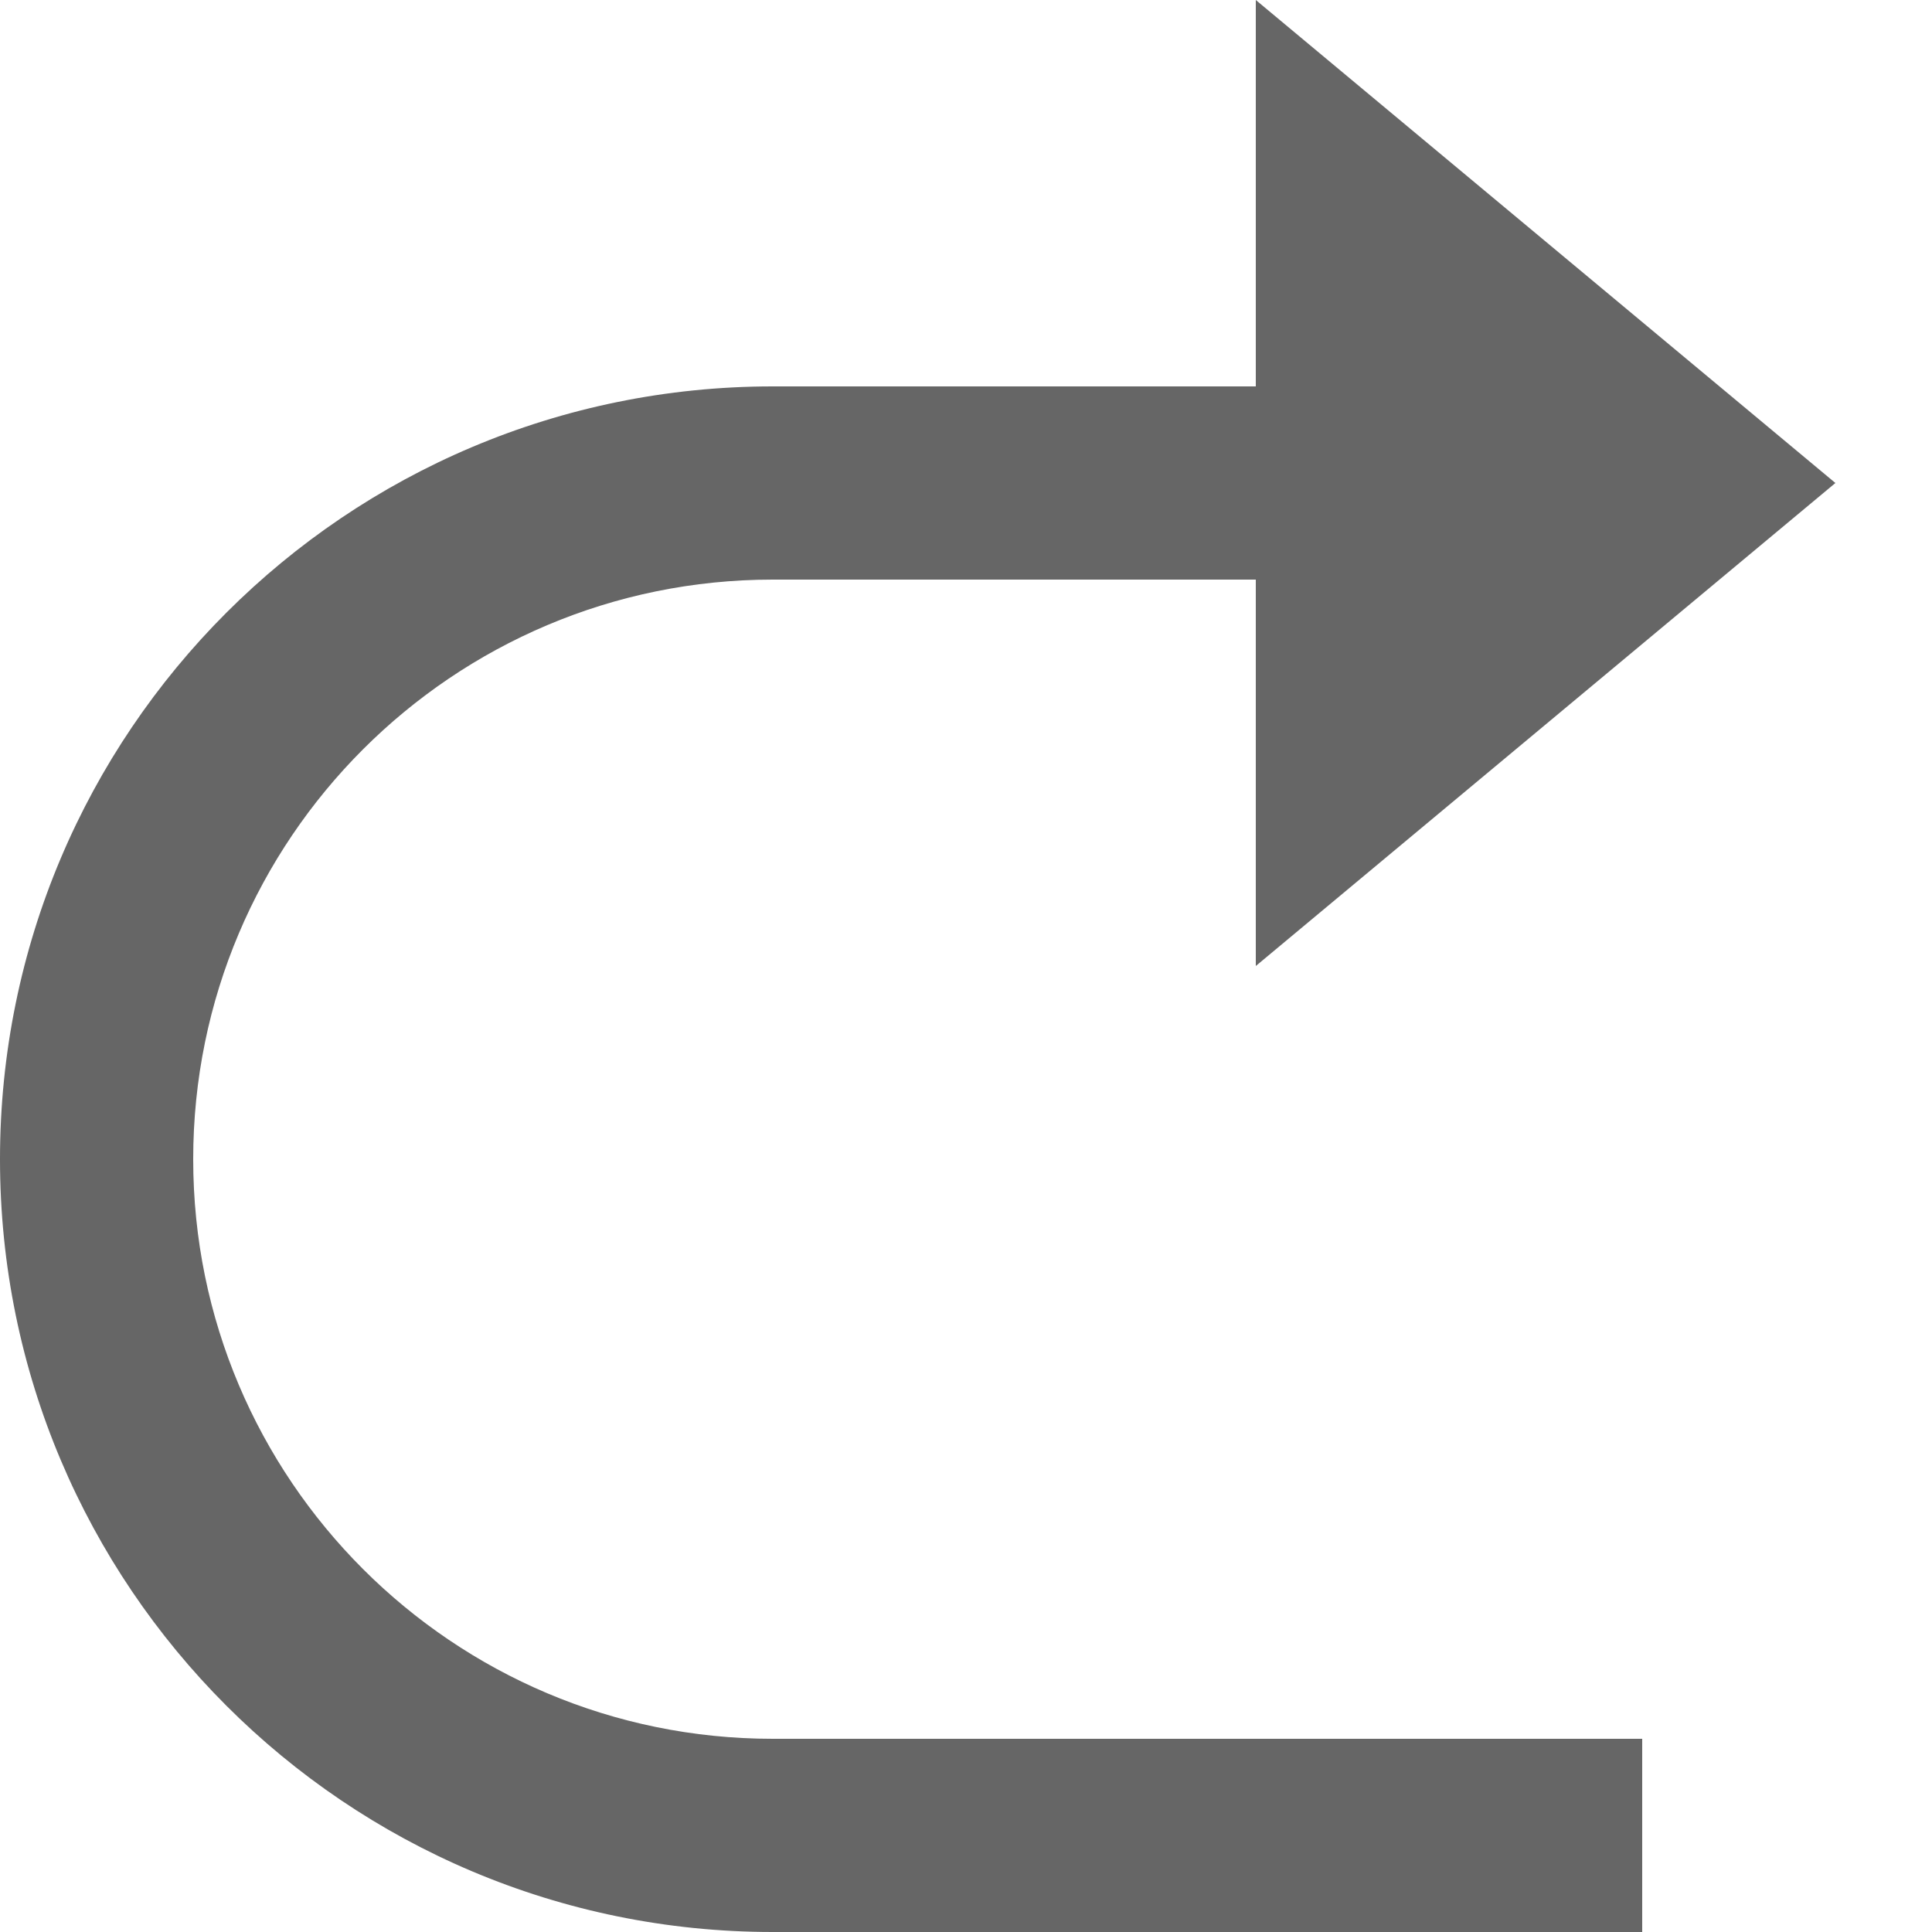
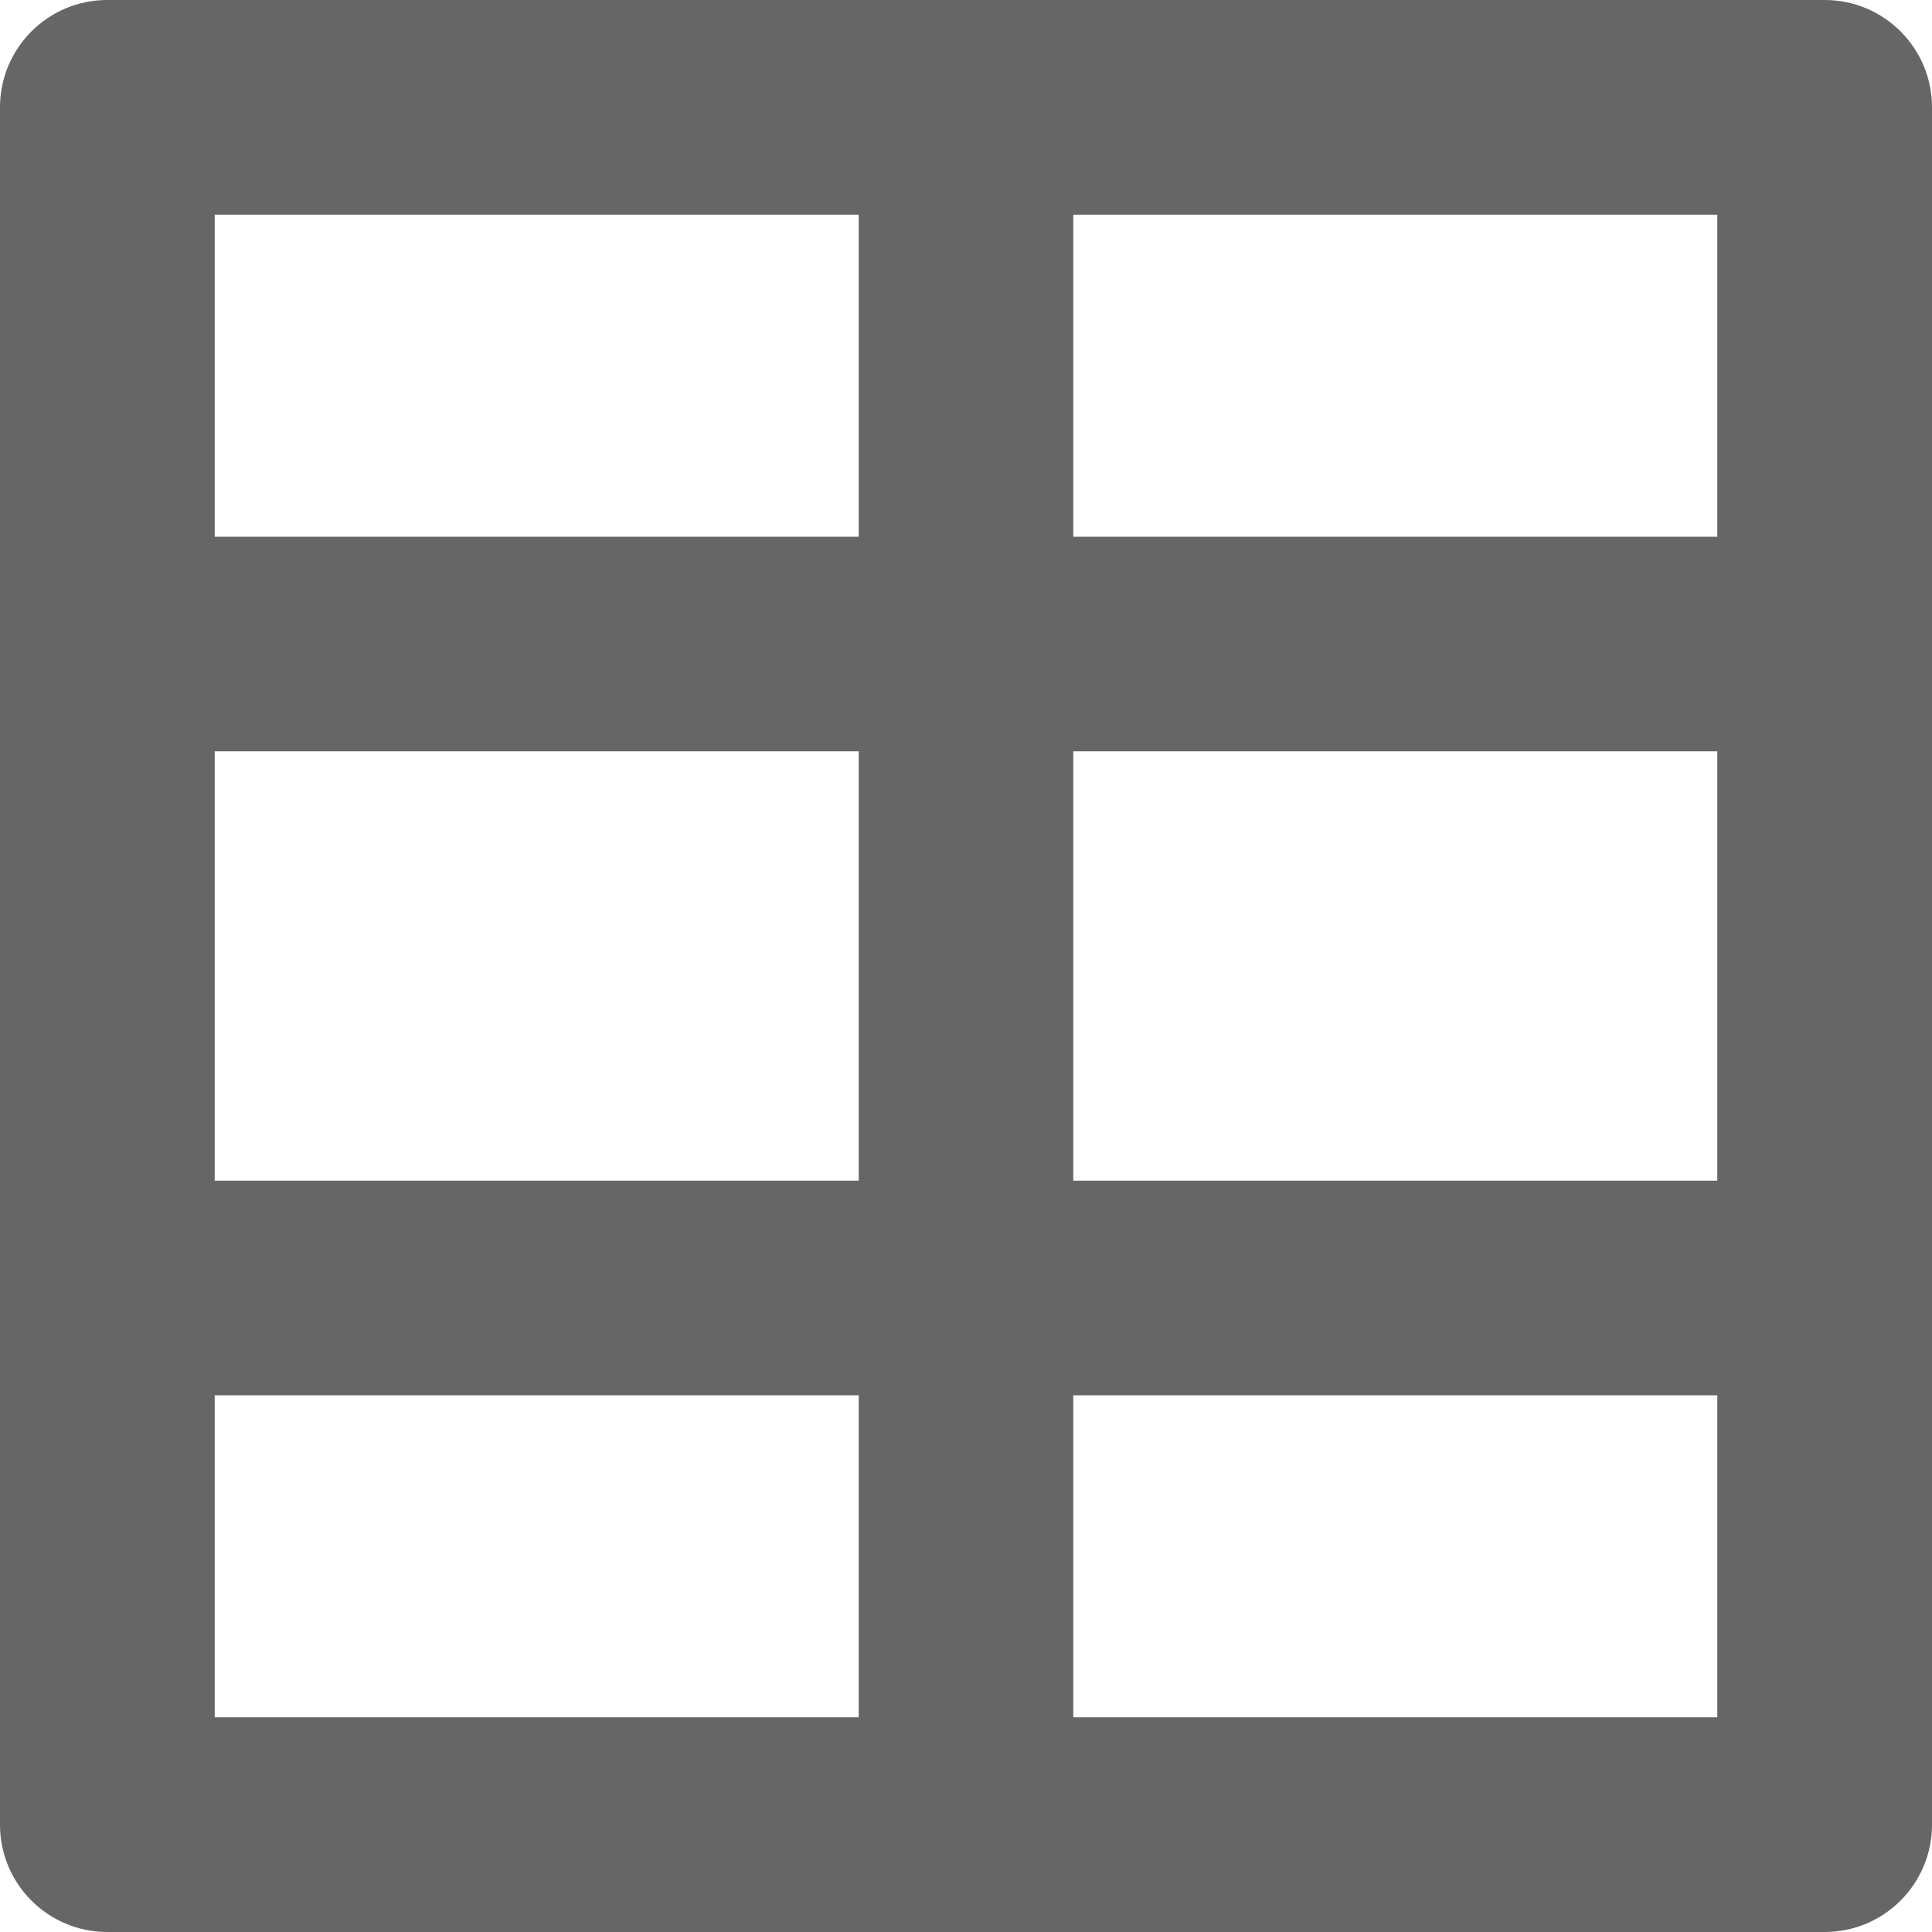
<svg xmlns="http://www.w3.org/2000/svg" version="1.1" width="15px" height="15px">
-   <g transform="matrix(1 0 0 1 -812 -1772 )">
-     <path d="M 9.75 7.5  L 9.75 4.5  L 6 4.5  C 3.515 4.5  1.5 6.515  1.5 9  C 1.5 11.485  3.515 13.5  6 13.5  L 12.75 13.5  L 12.75 15  L 6 15  C 2.686 15  0 12.314  0 9  C 0 5.686  2.686 3  6 3  L 9.75 3  L 9.75 0  L 14.25 3.75  L 9.75 7.5  Z " fill-rule="nonzero" fill="#666666" stroke="none" transform="matrix(1 0 0 1 812 1772 )" />
+   <g transform="matrix(1 0 0 1 -641 -1772 )">
+     <path d="M 13.333 5.833  L 8.333 5.833  L 8.333 9.167  L 13.333 9.167  L 13.333 5.833  Z M 6.667 9.167  L 6.667 5.833  L 1.667 5.833  L 1.667 9.167  L 6.667 9.167  Z M 8.333 10.833  L 8.333 13.333  L 13.333 13.333  L 13.333 10.833  L 8.333 10.833  Z M 1.667 13.333  L 6.667 13.333  L 6.667 10.833  L 1.667 10.833  L 1.667 13.333  Z M 13.333 1.667  L 8.333 1.667  L 8.333 4.167  L 13.333 4.167  L 13.333 1.667  Z M 6.667 4.167  L 6.667 1.667  L 1.667 1.667  L 1.667 4.167  L 6.667 4.167  Z M 0 0.833  C 0 0.373  0.373 0  0.833 0  L 14.167 0  C 14.627 0  15 0.373  15 0.833  L 15 14.167  C 15 14.627  14.627 15  14.167 15  L 0.833 15  C 0.373 15  0 14.627  0 14.167  L 0 0.833  Z " fill-rule="nonzero" fill="#666666" stroke="none" transform="matrix(1 0 0 1 641 1772 )" />
  </g>
</svg>
